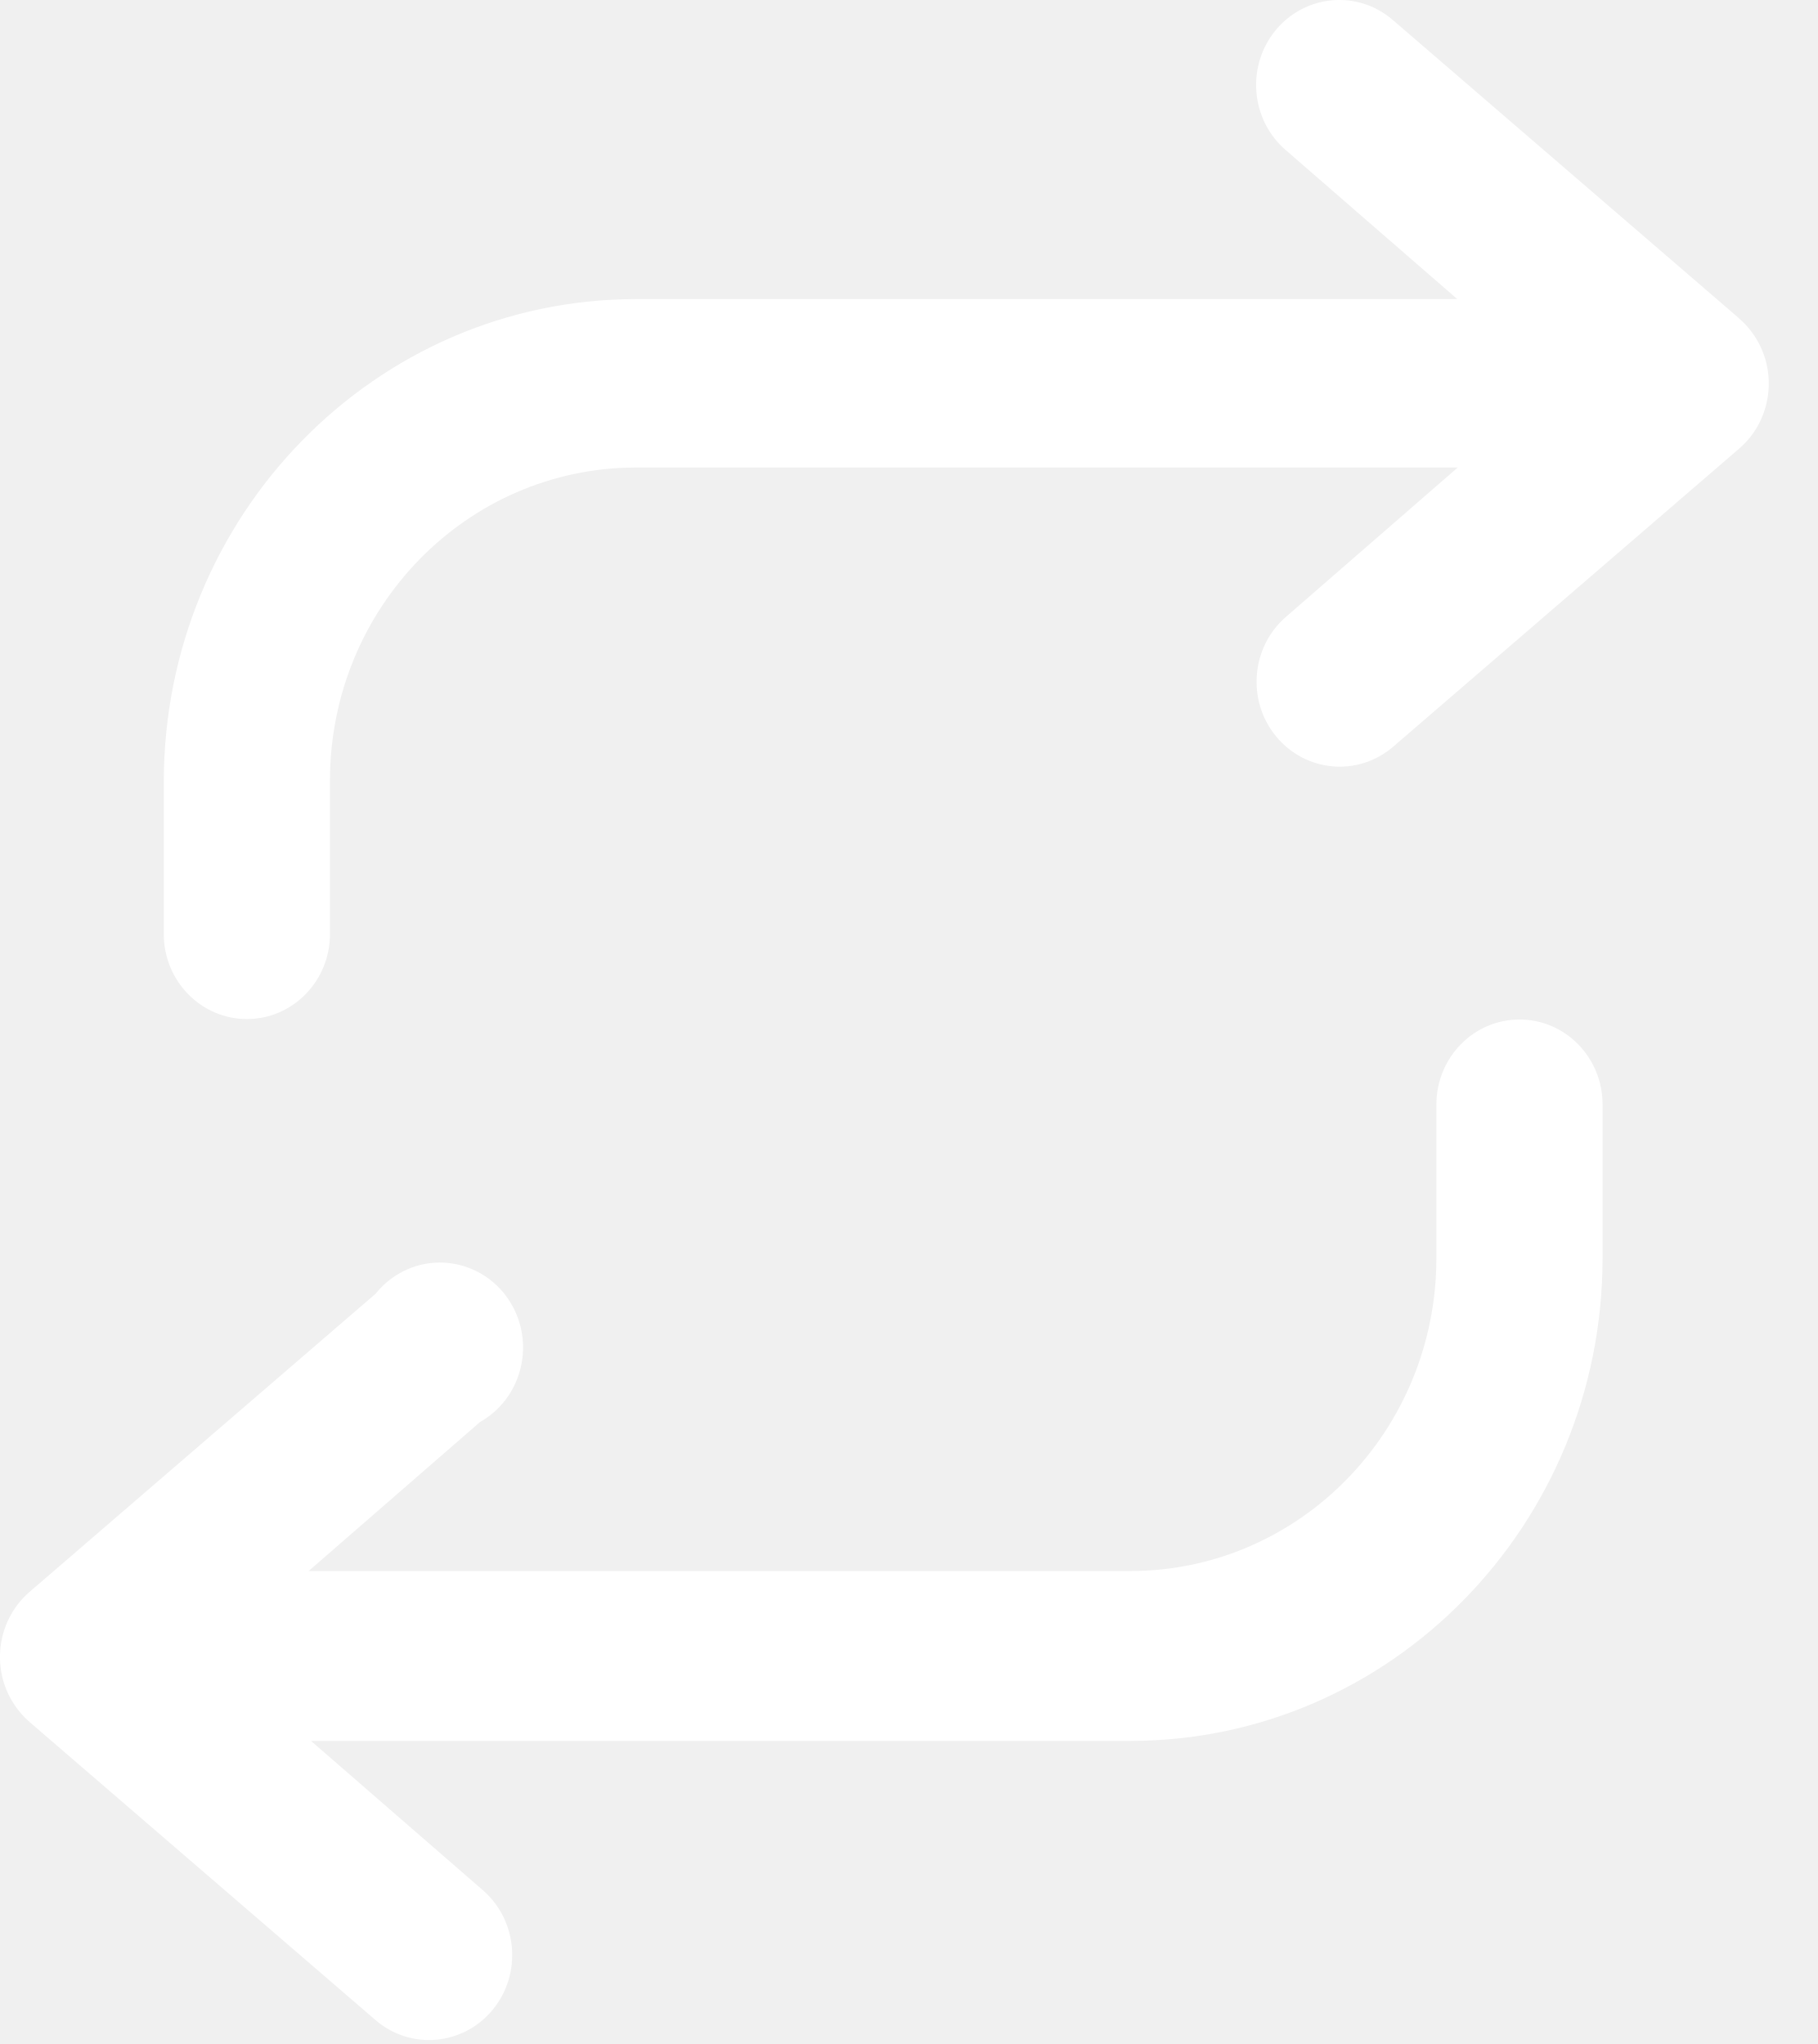
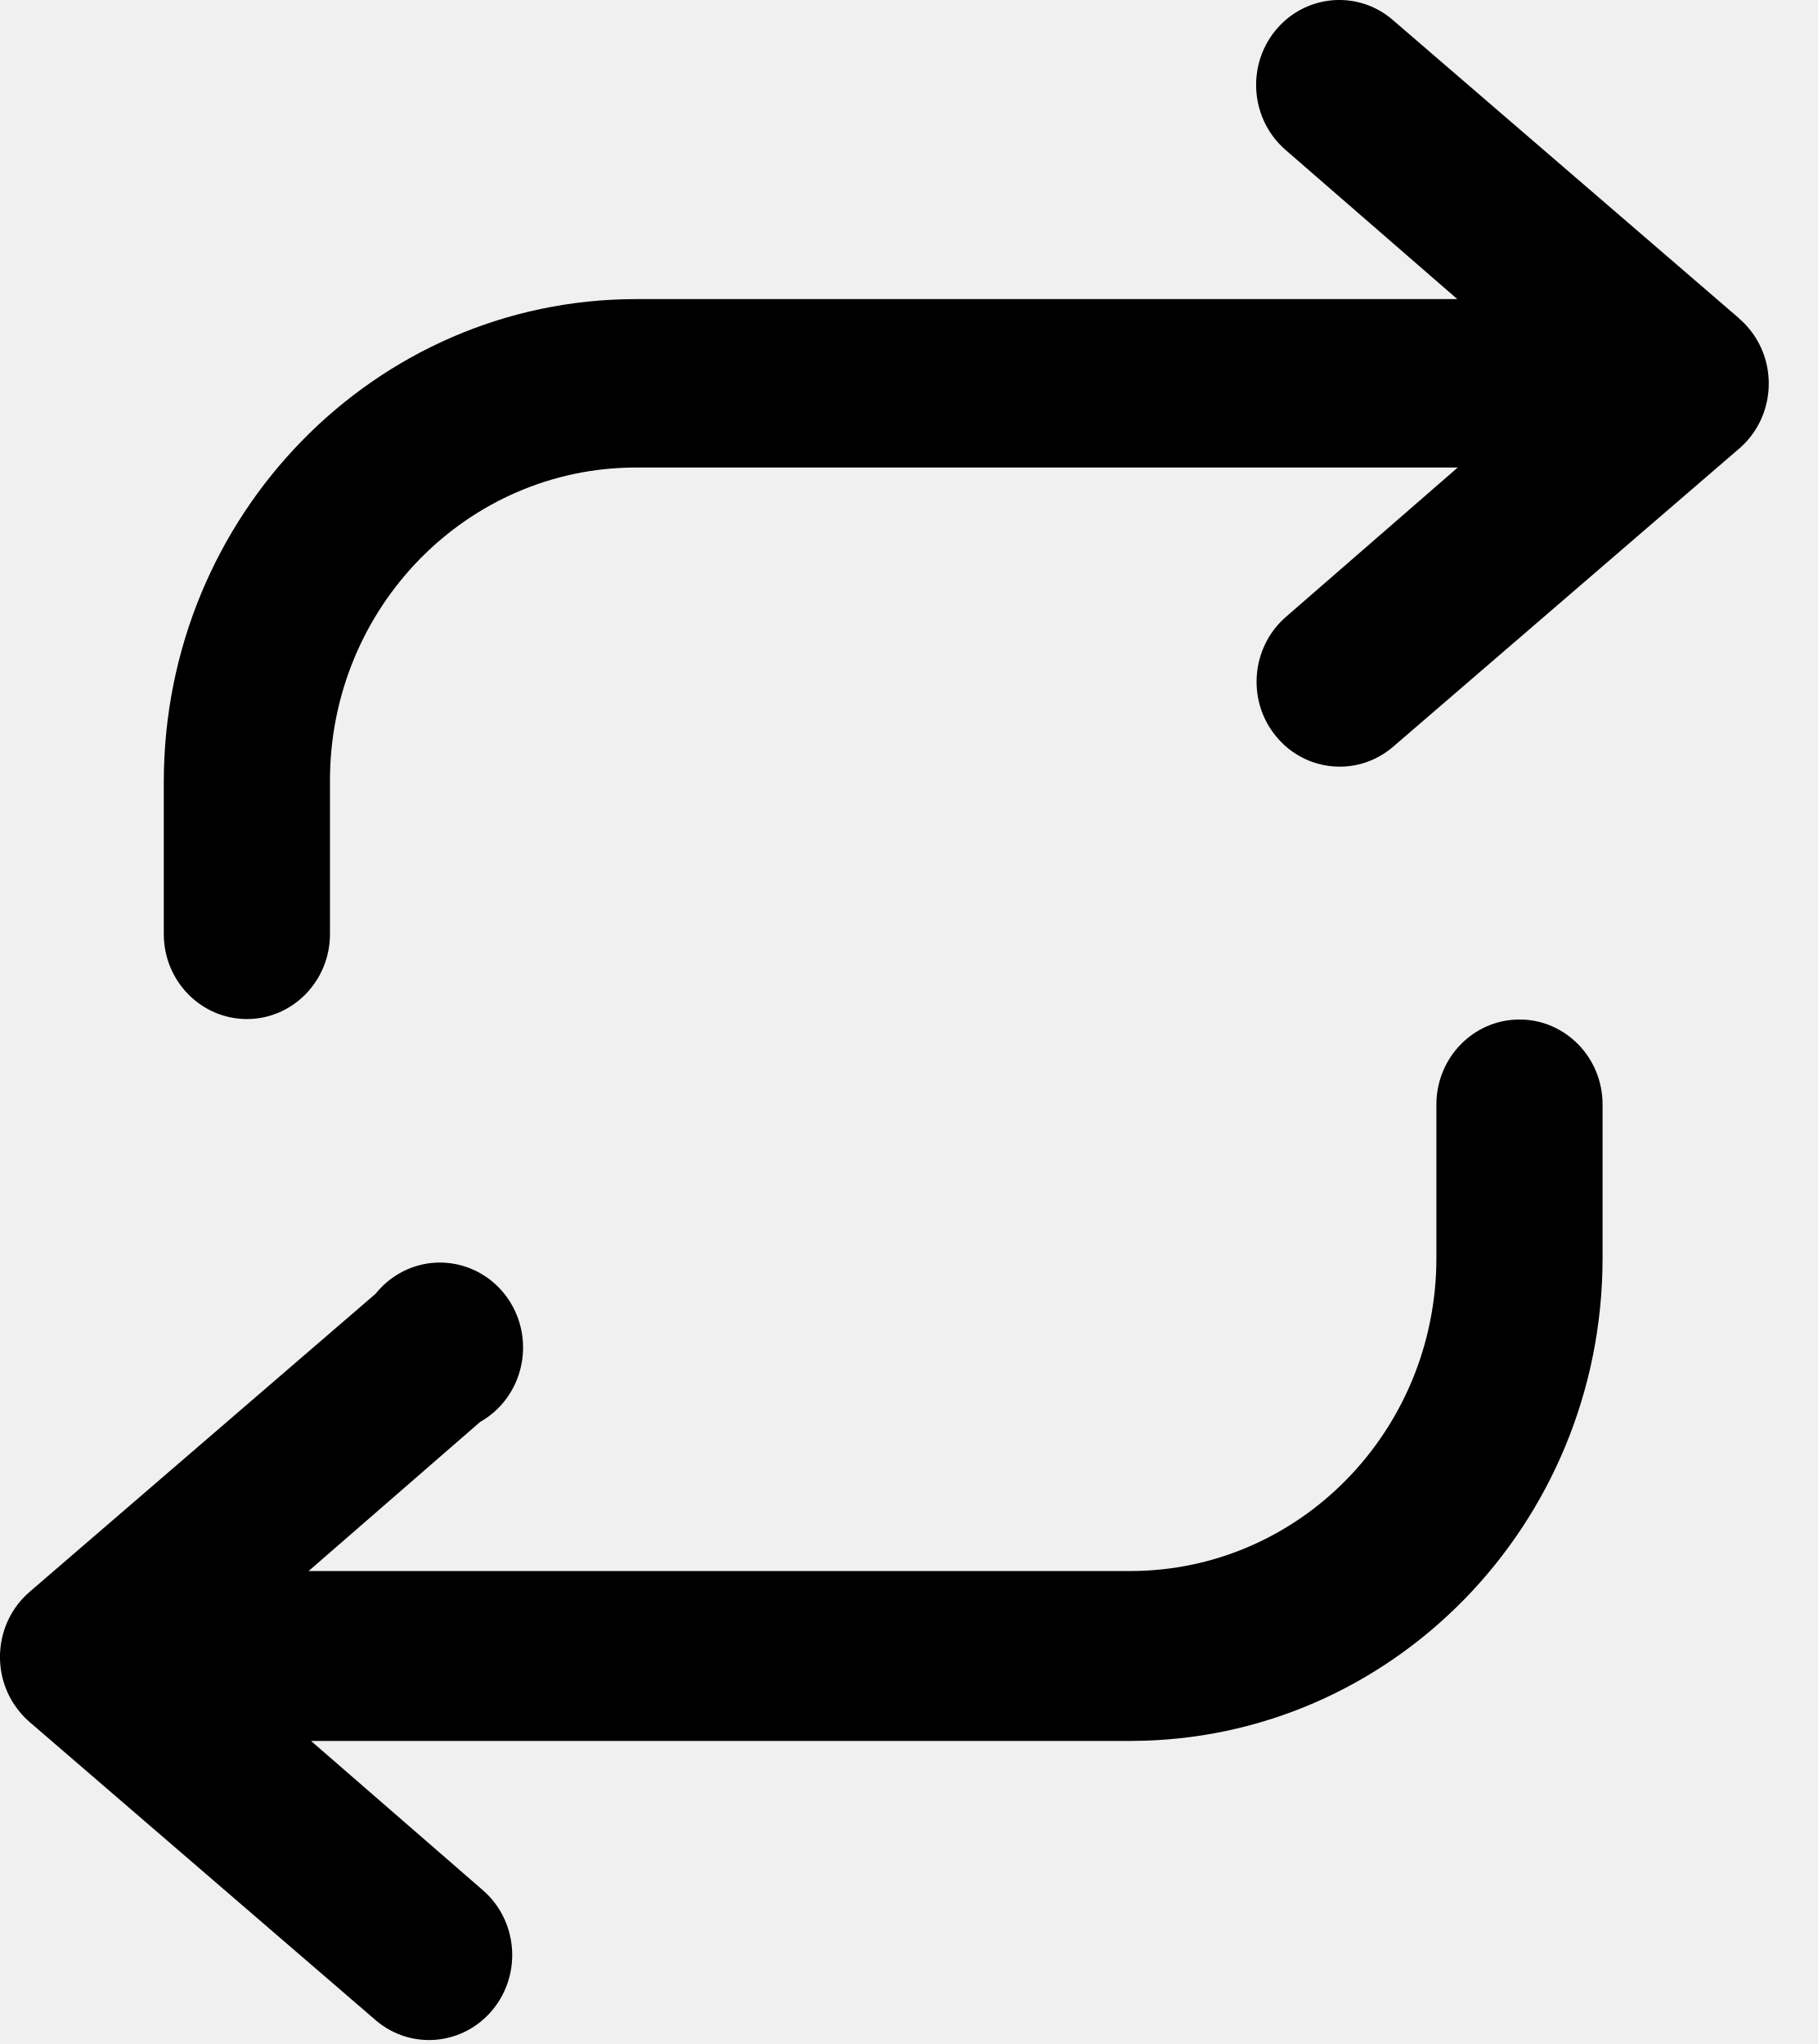
<svg xmlns="http://www.w3.org/2000/svg" width="16px" height="18px" viewBox="0 0 16 18" version="1.1">
  <g id="Page-2" stroke="none" stroke-width="1" fill="none" fill-rule="evenodd">
-     <g id="ts_21" transform="translate(-346, -485)" fill="#FFFFFF" fill-rule="nonzero">
+     <g id="ts_21" transform="translate(-346, -485)" fill="#000000" fill-rule="nonzero">
      <g id="Group-2" transform="translate(340, 480)">
        <g id="Group-11" transform="translate(6, 5)">
          <path d="M15.307,2.8 L12.261,0.175 C11.952,-0.091 11.49,-0.049 11.23,0.267 C10.97,0.584 11.011,1.056 11.32,1.322 L12.83,2.634 L5.596,2.634 C3.303,2.637 1.445,4.537 1.442,6.882 L1.442,8.226 C1.442,8.639 1.77,8.974 2.174,8.974 C2.577,8.974 2.905,8.639 2.905,8.226 L2.905,6.869 C2.908,5.35 4.111,4.12 5.596,4.117 L12.834,4.117 L11.324,5.43 C11.015,5.696 10.974,6.168 11.234,6.484 C11.494,6.801 11.956,6.842 12.265,6.576 L15.311,3.951 C15.62,3.686 15.661,3.213 15.401,2.897 C15.374,2.864 15.344,2.833 15.311,2.805 L15.307,2.8 Z" id="Path" />
          <path d="M13.378,8.978 C12.974,8.978 12.646,9.313 12.646,9.726 L12.646,11.083 C12.643,12.602 11.441,13.832 9.955,13.835 L2.717,13.835 L4.227,12.522 C4.581,12.322 4.709,11.867 4.514,11.505 C4.318,11.143 3.873,11.012 3.519,11.212 C3.438,11.258 3.366,11.319 3.307,11.393 L0.261,14.018 C-0.048,14.284 -0.089,14.756 0.171,15.072 C0.198,15.106 0.229,15.137 0.261,15.165 L3.307,17.79 C3.616,18.056 4.078,18.014 4.338,17.698 C4.598,17.381 4.558,16.909 4.248,16.643 L2.738,15.331 L9.955,15.331 C12.248,15.328 14.106,13.428 14.109,11.083 L14.109,9.726 C14.109,9.313 13.781,8.978 13.378,8.978 Z" id="Path" />
        </g>
      </g>
    </g>
  </g>
</svg>
